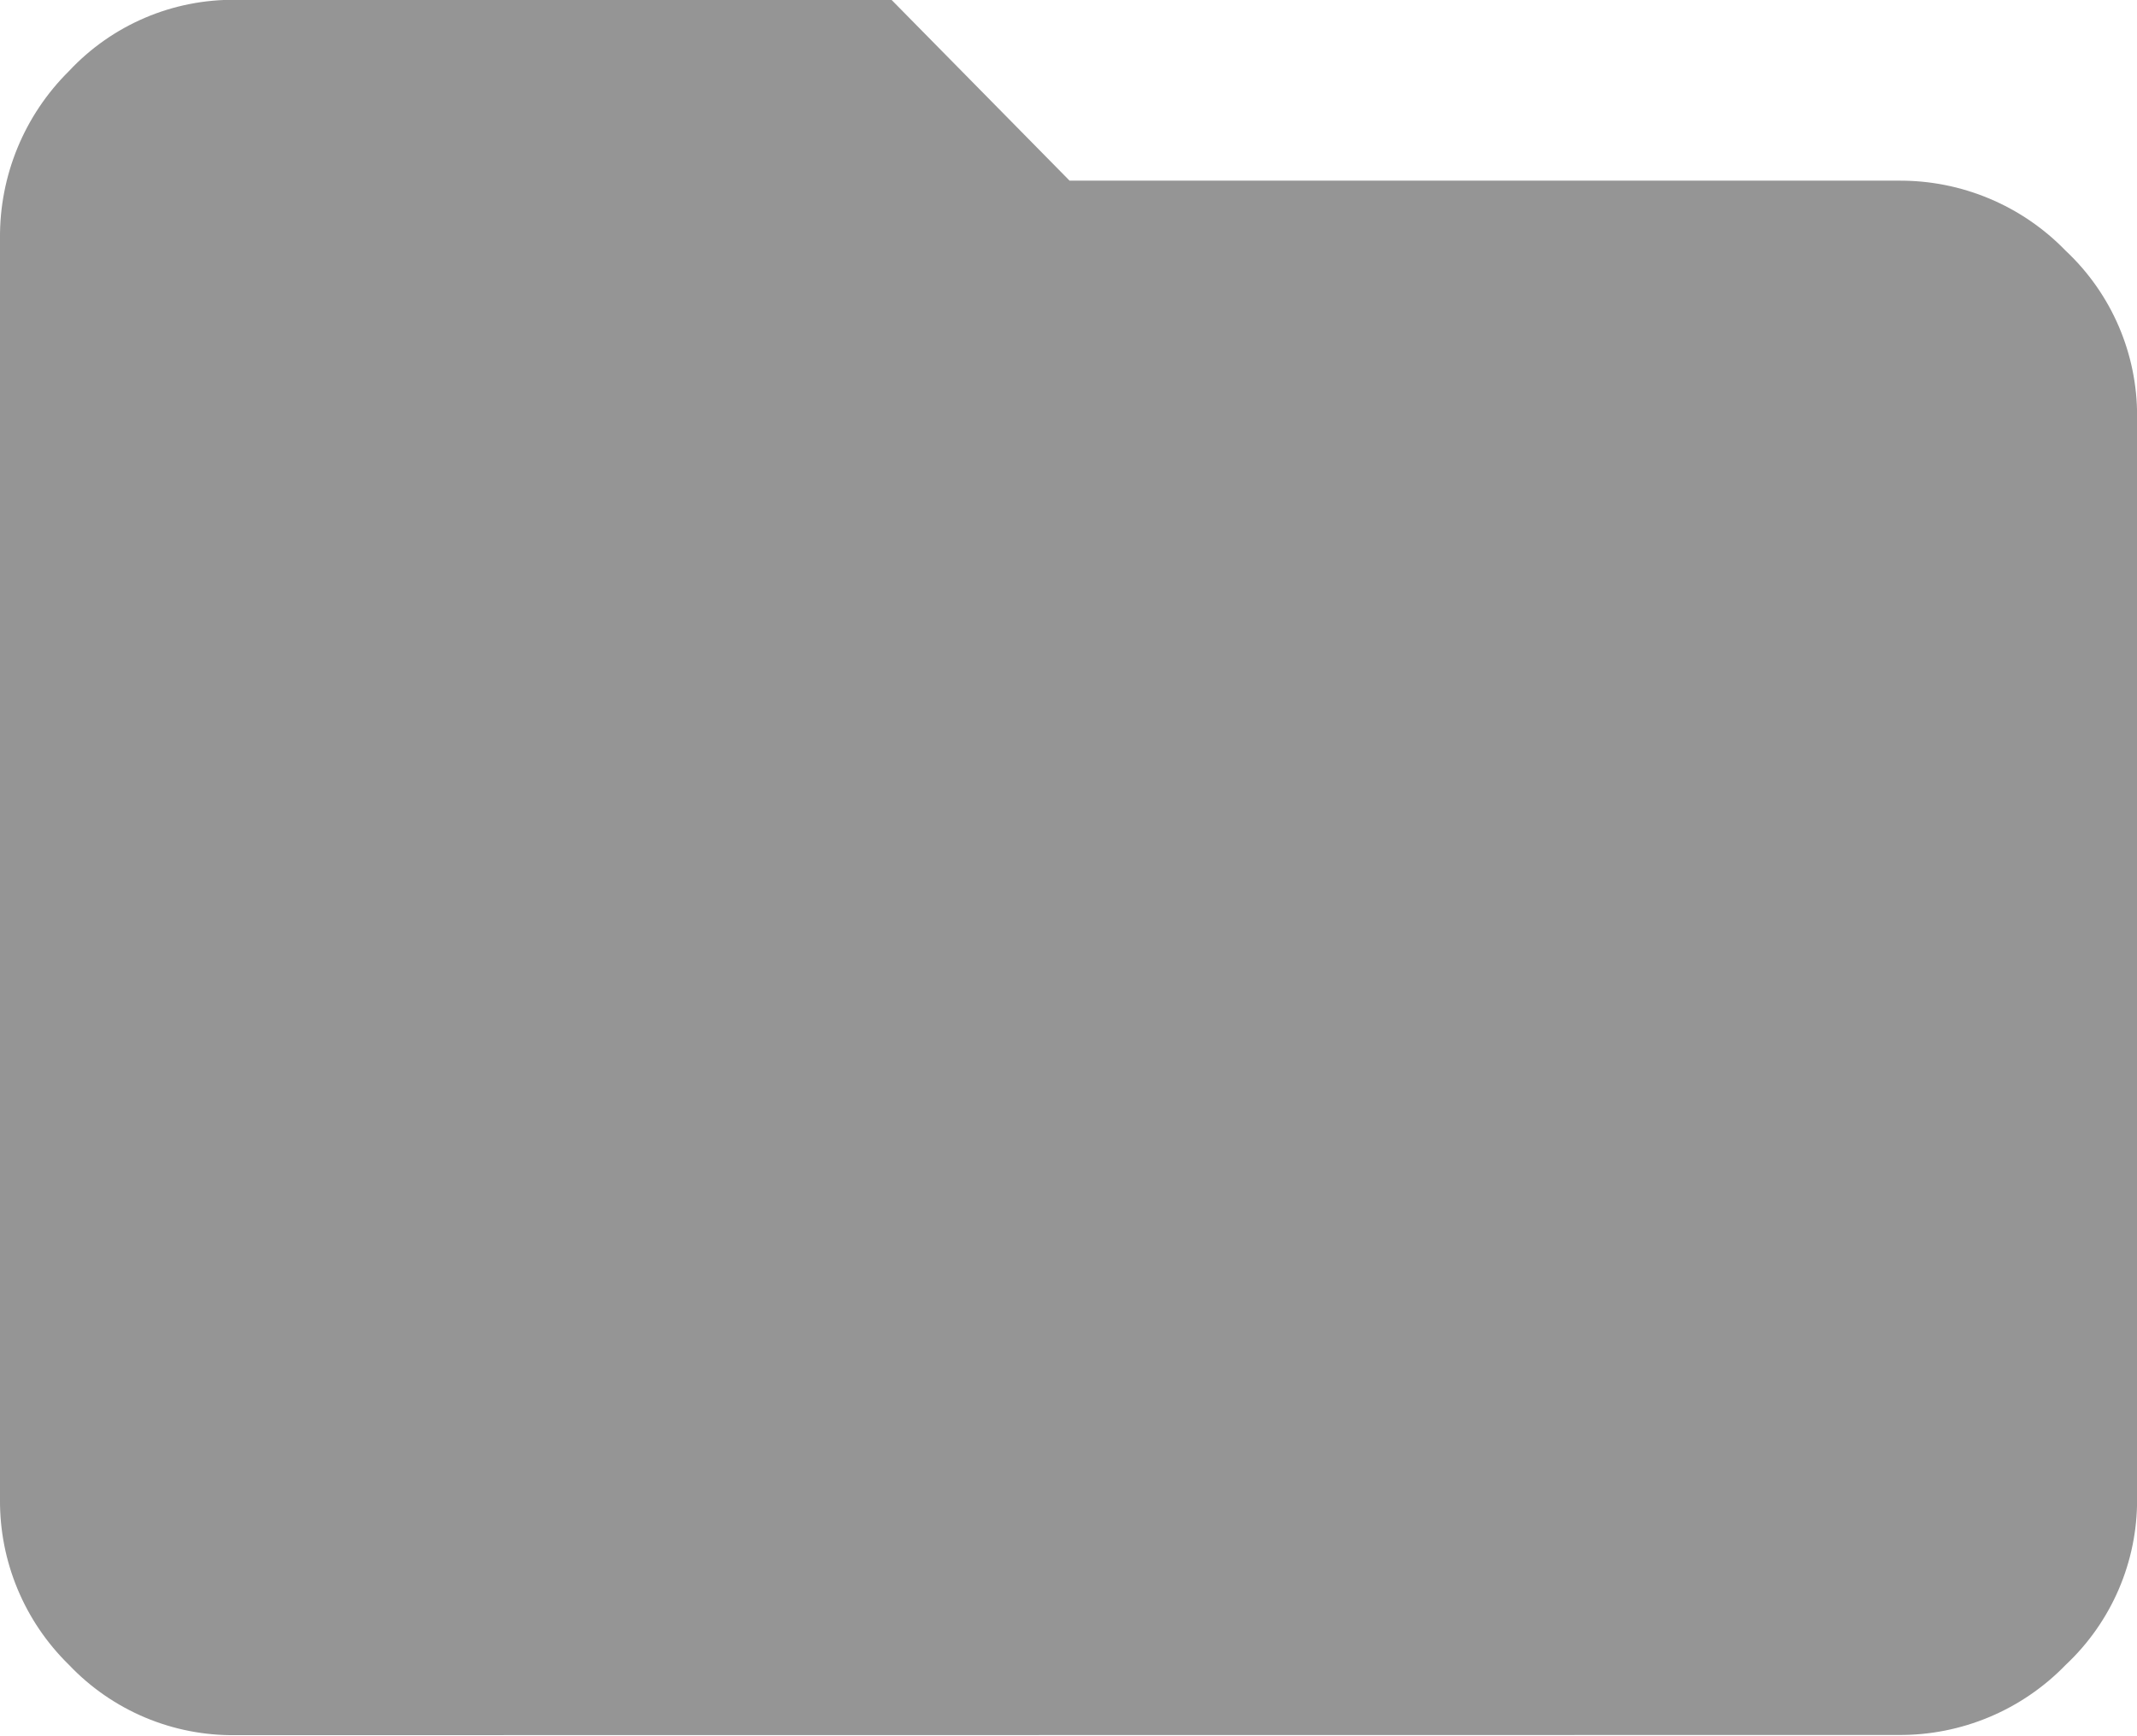
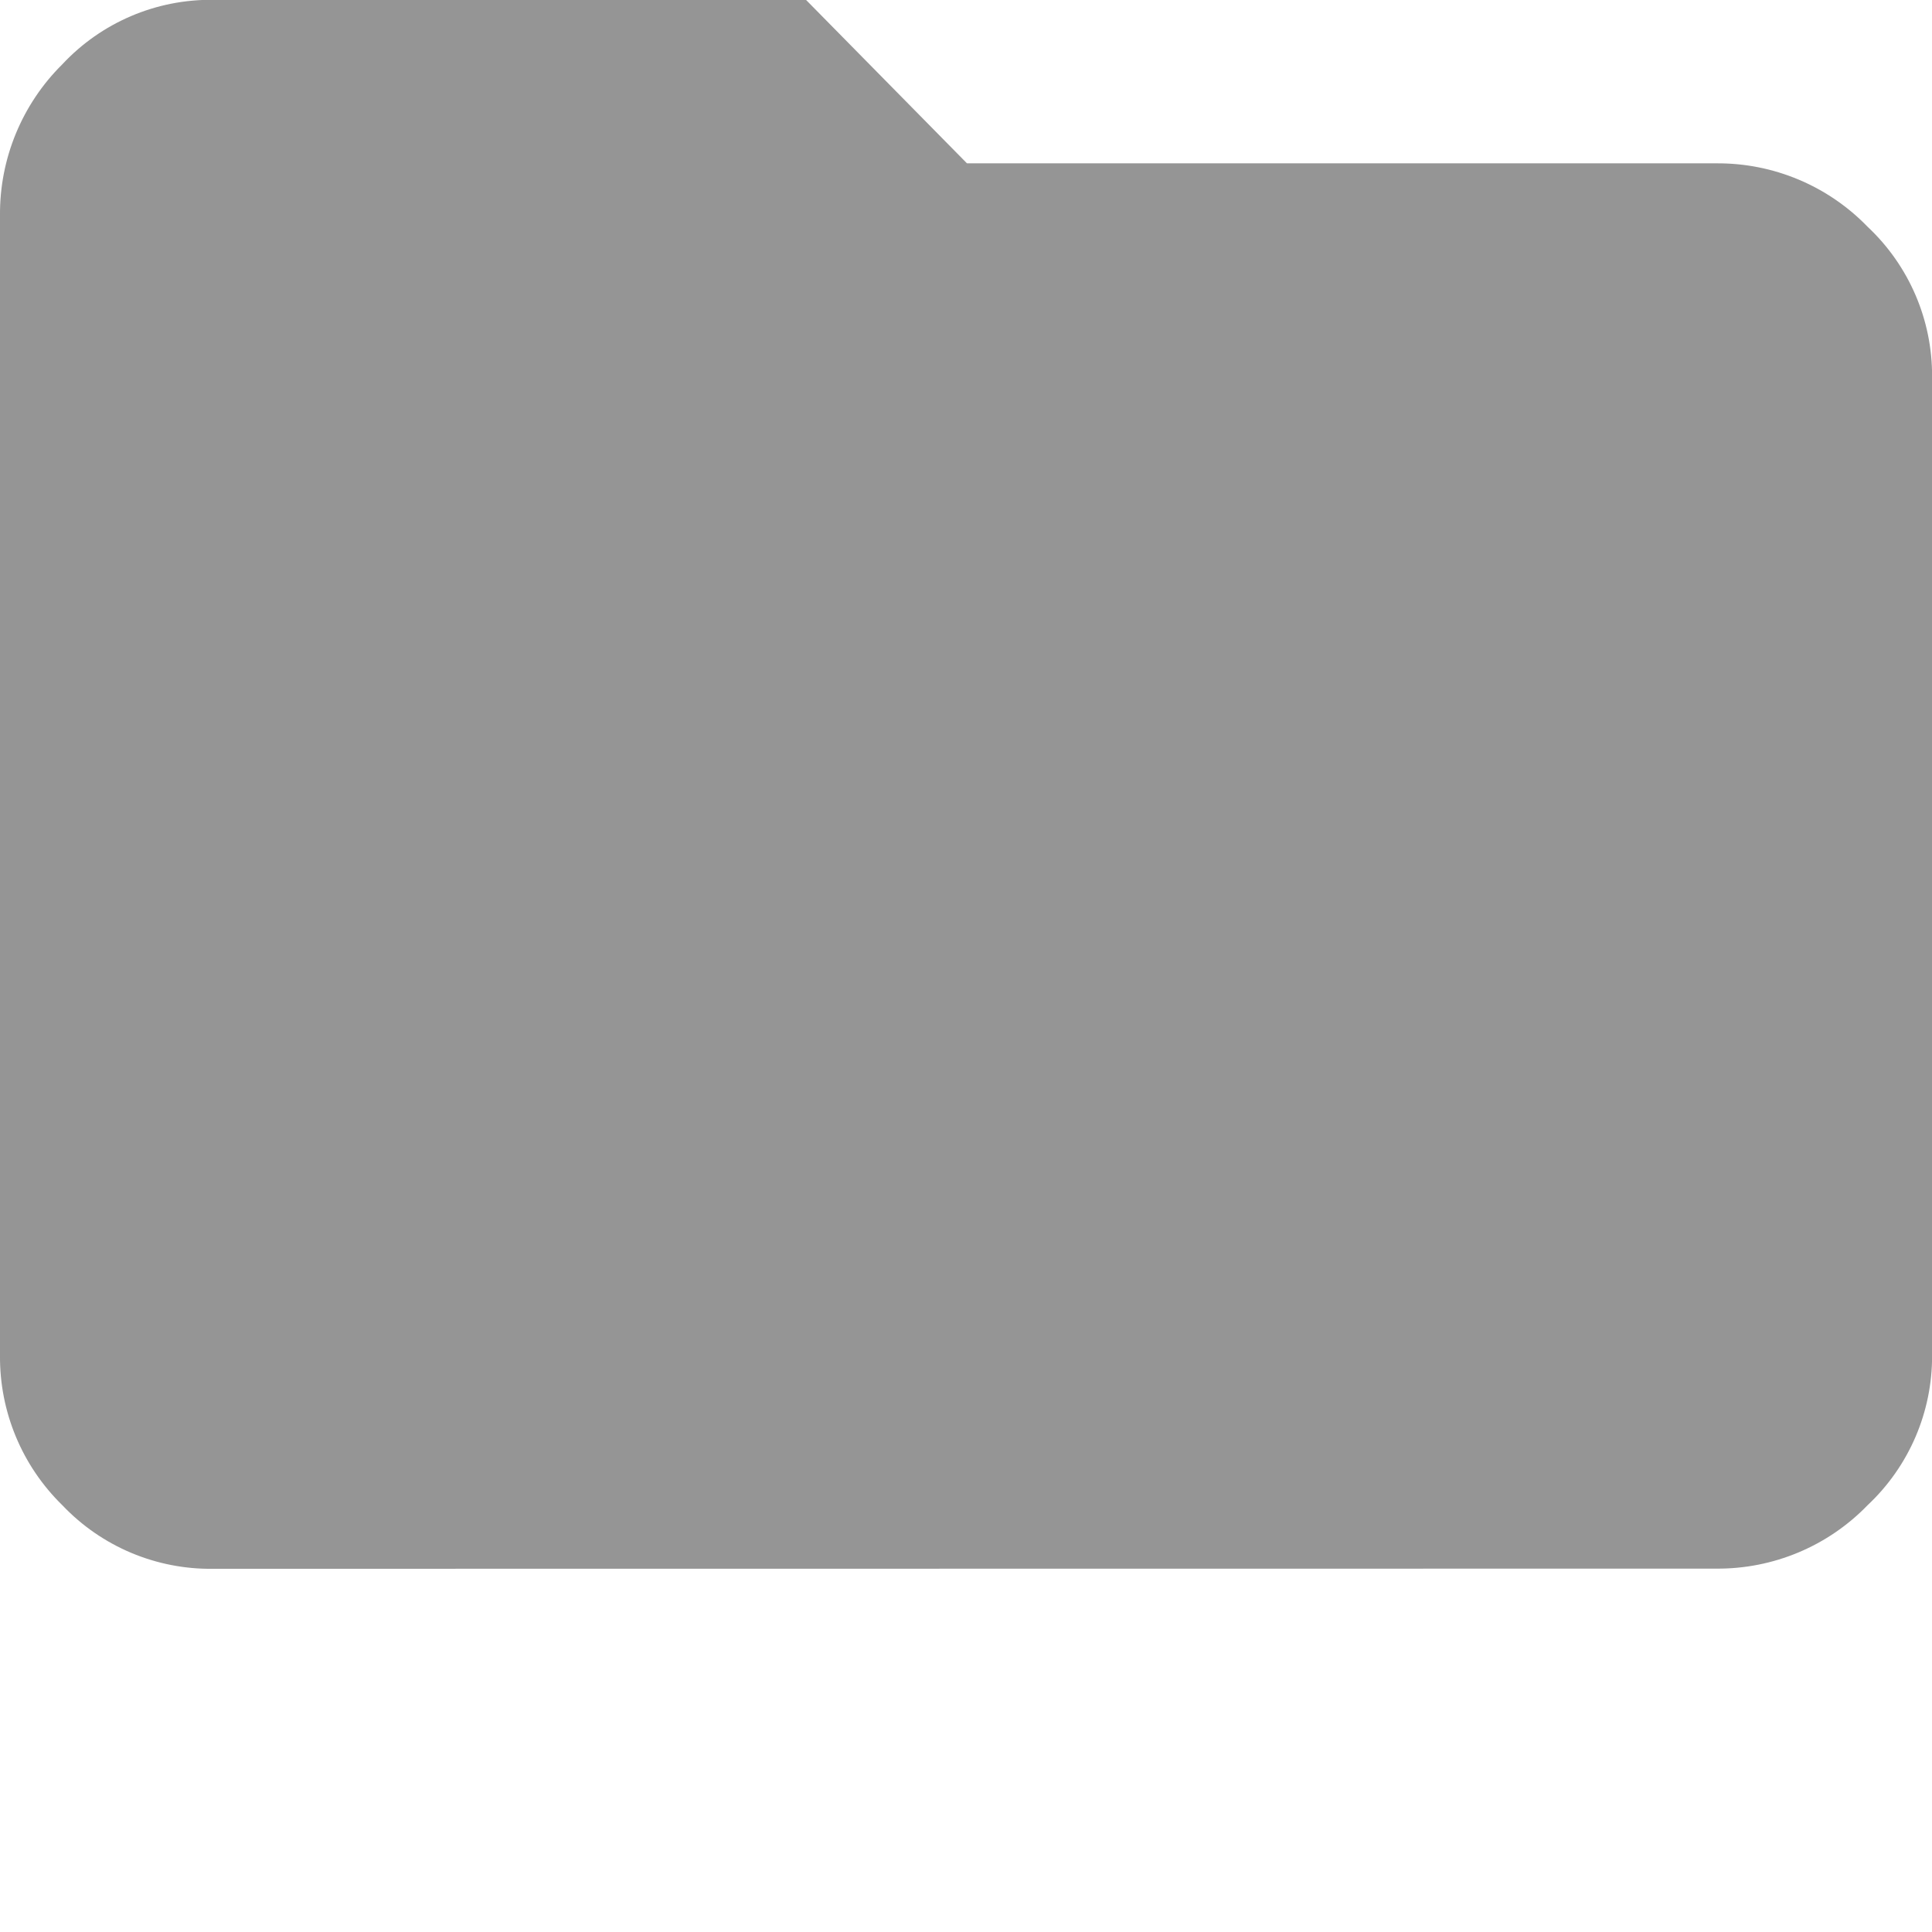
- <svg xmlns="http://www.w3.org/2000/svg" width="24" height="19.488" viewBox="0 0 24 19.488">
+ <svg xmlns="http://www.w3.org/2000/svg" width="24" height="24" viewBox="0 0 24 24">
  <path id="icon-registos" d="M57.651-806.512a2.533,2.533,0,0,1-1.876-.789A2.57,2.57,0,0,1,55-809.163v-14.157a2.611,2.611,0,0,1,.775-1.882,2.52,2.52,0,0,1,1.876-.8h7.361l2,2.031h9.307a2.587,2.587,0,0,1,1.882.789,2.534,2.534,0,0,1,.8,1.862v12.155a2.534,2.534,0,0,1-.8,1.862,2.587,2.587,0,0,1-1.882.789Z" transform="translate(-55 826)" fill="#959595" />
</svg>
